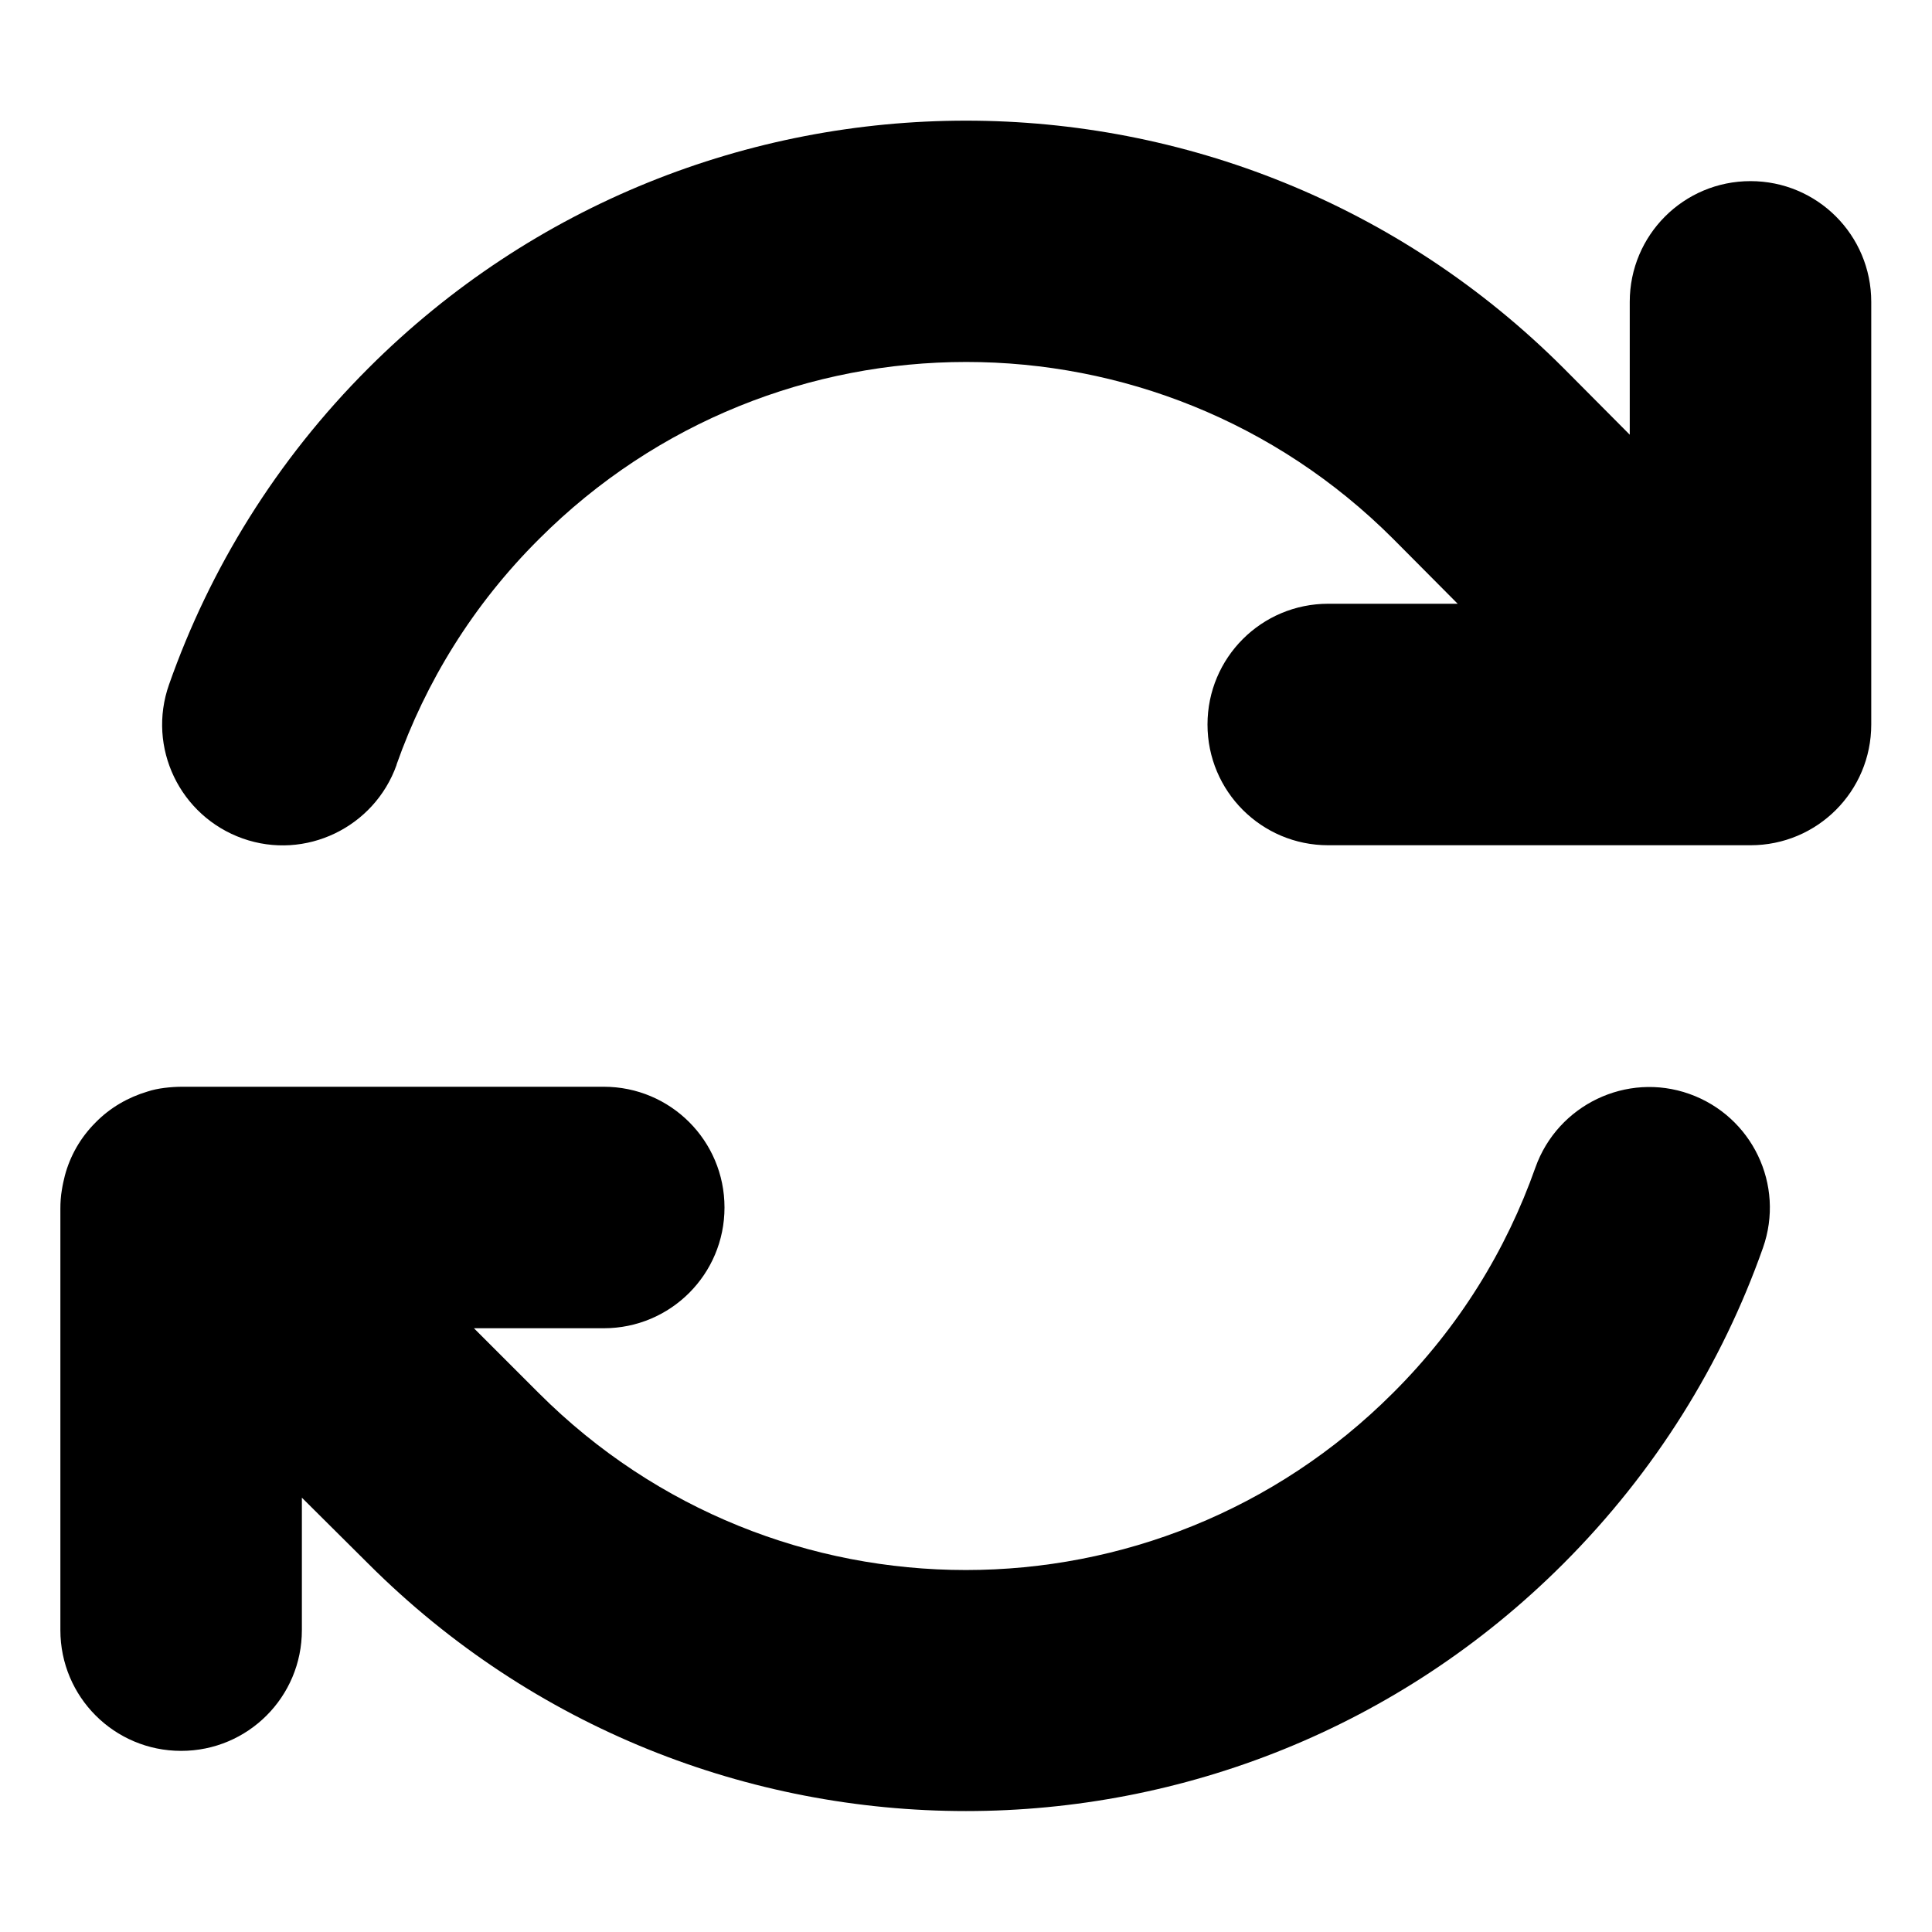
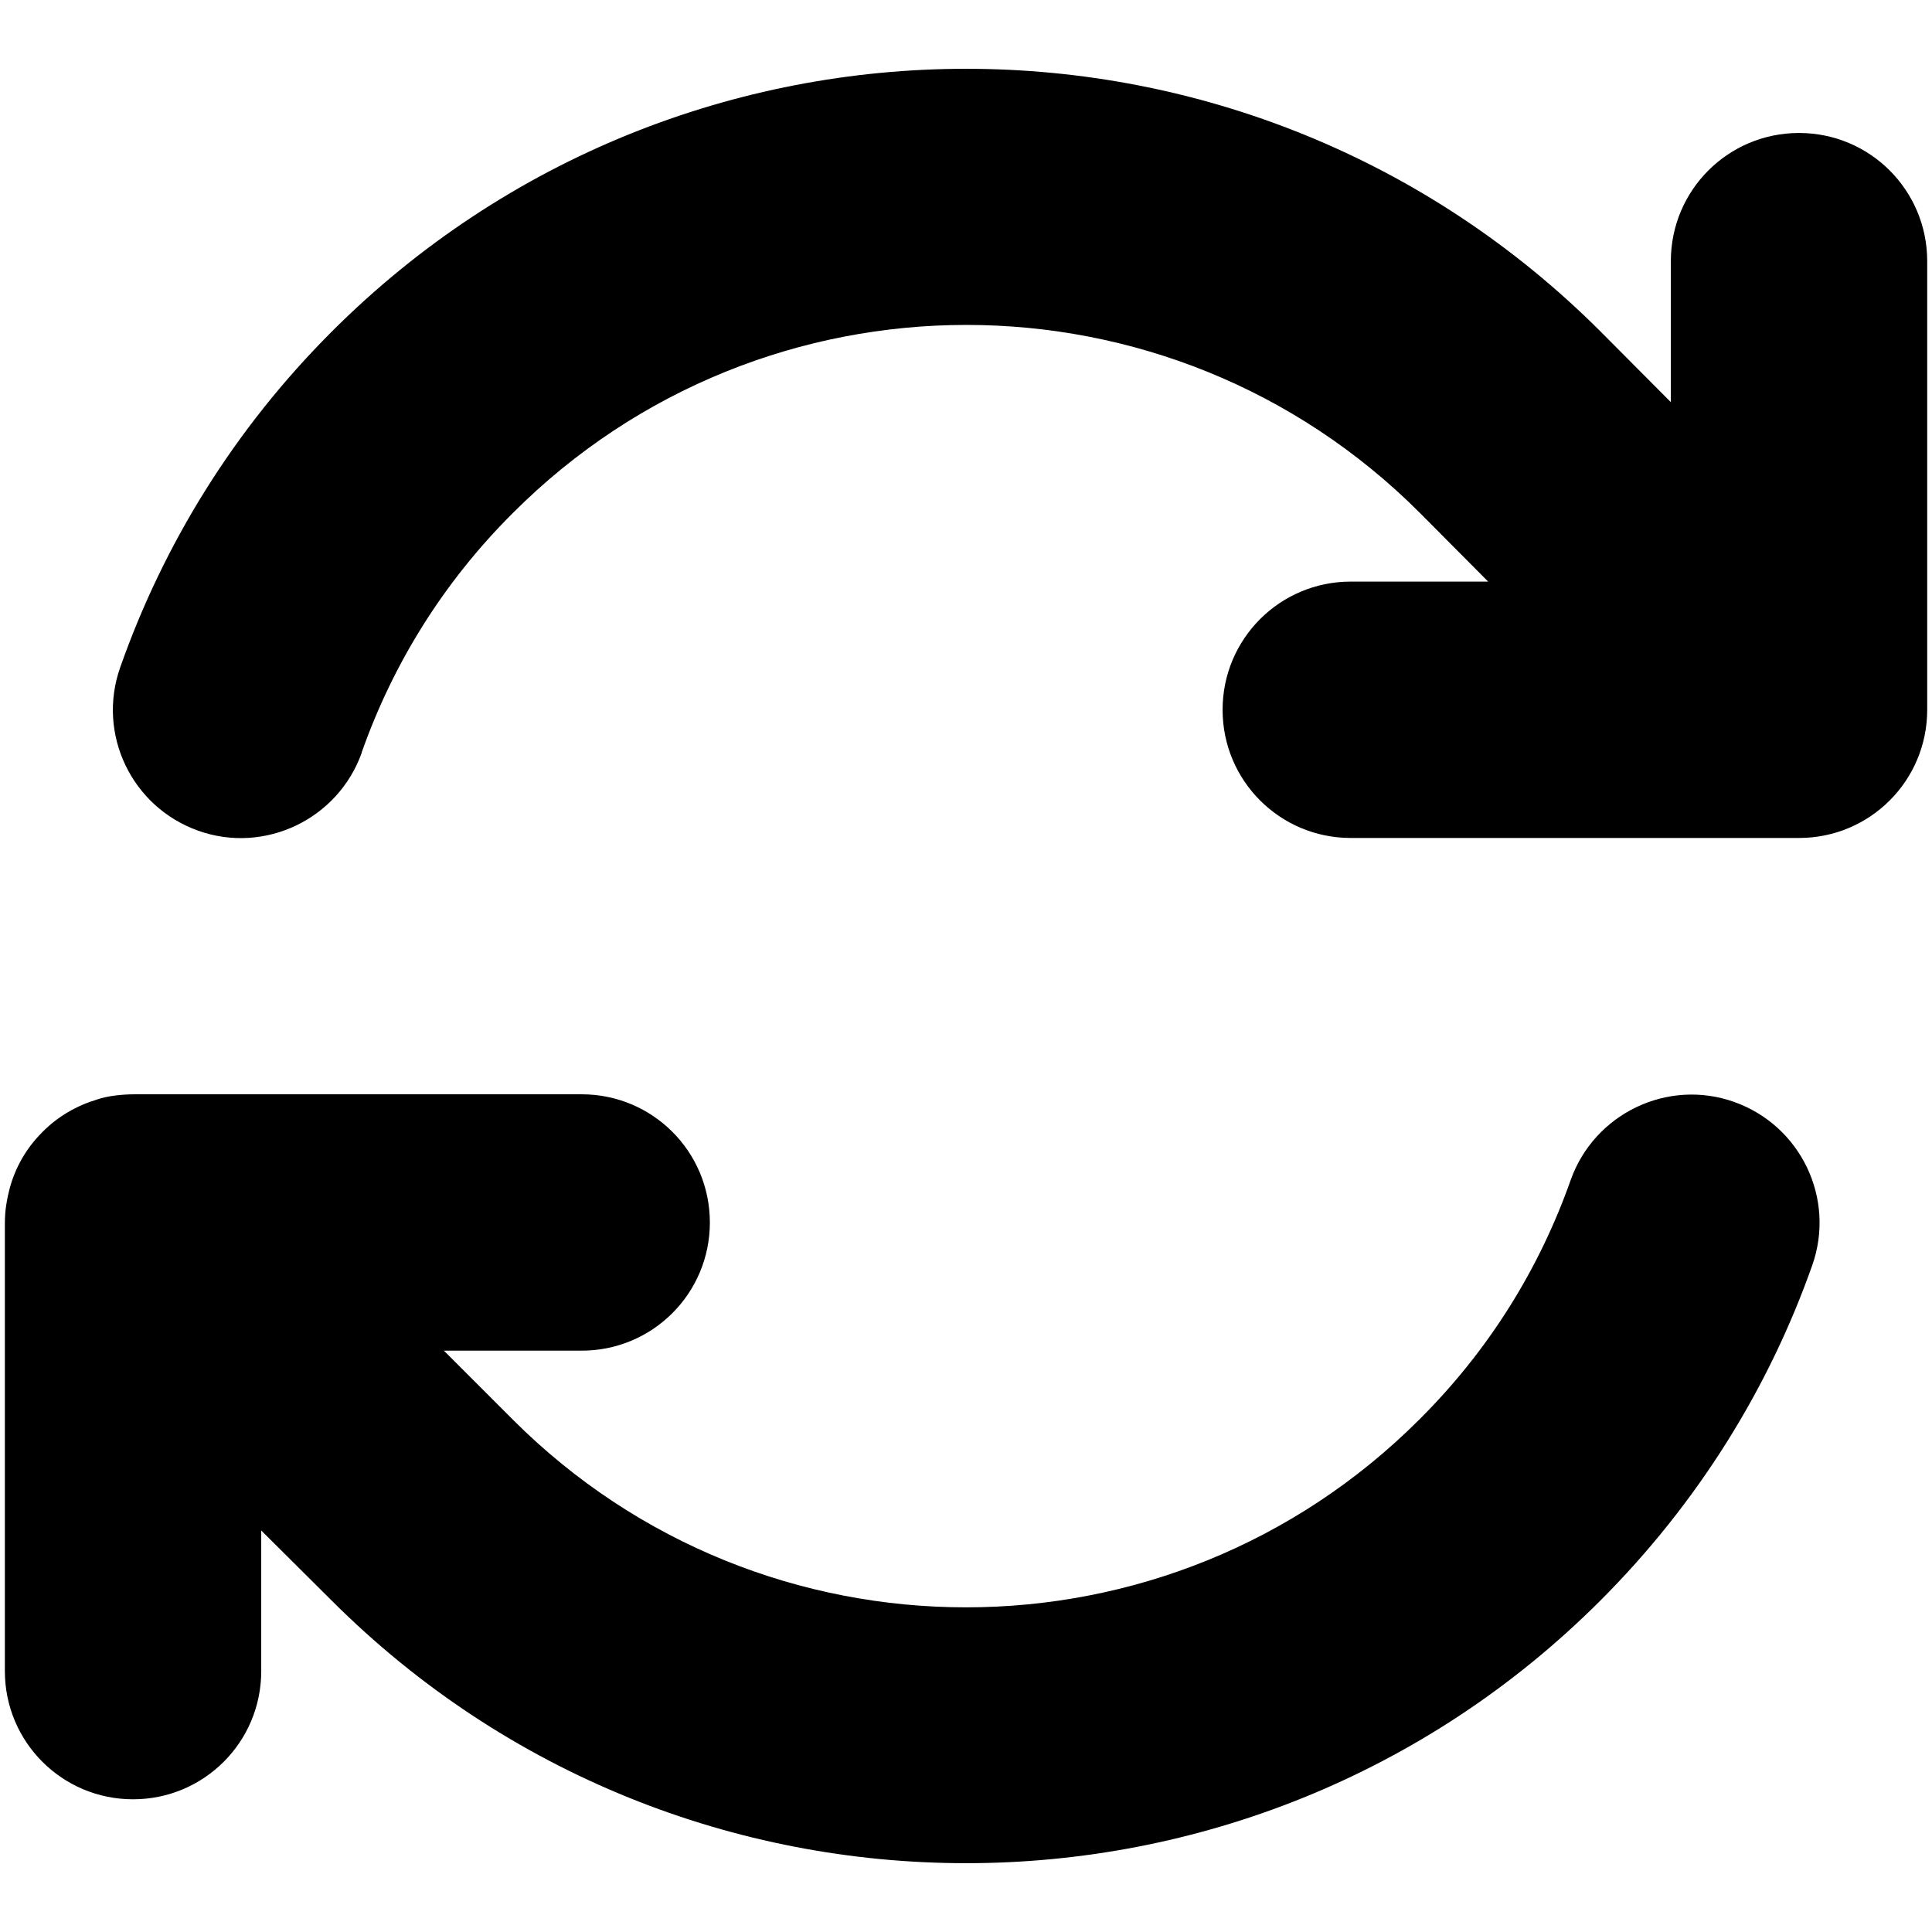
- <svg xmlns="http://www.w3.org/2000/svg" viewBox="0 0 512 512">
-   <path d="M105.1 202.6c7.7-21.8 20.2-42.3 37.8-59.8c62.5-62.5 163.8-62.5 226.3 0L386.3 160H352c-17.7 0-32 14.3-32 32s14.3 32 32 32H463.5c0 0 0 0 0 0h.4c17.7 0 32-14.3 32-32V80c0-17.7-14.3-32-32-32s-32 14.3-32 32v35.2L414.4 97.6c-87.5-87.5-229.3-87.5-316.8 0C73.2 122 55.6 150.7 44.8 181.4c-5.9 16.7 2.9 34.9 19.5 40.8s34.9-2.9 40.8-19.5zM39 289.3c-5 1.5-9.8 4.2-13.7 8.2c-4 4-6.7 8.8-8.1 14c-.3 1.2-.6 2.5-.8 3.8c-.3 1.7-.4 3.4-.4 5.1V432c0 17.7 14.3 32 32 32s32-14.3 32-32V396.9l17.6 17.5 0 0c87.5 87.4 229.3 87.4 316.7 0c24.4-24.4 42.1-53.1 52.9-83.7c5.9-16.7-2.9-34.9-19.5-40.8s-34.9 2.9-40.8 19.5c-7.7 21.8-20.2 42.3-37.8 59.8c-62.5 62.5-163.8 62.5-226.3 0l-.1-.1L125.6 352H160c17.7 0 32-14.3 32-32s-14.3-32-32-32H48.4c-1.6 0-3.2 .1-4.8 .3s-3.1 .5-4.6 1z" />
+ <svg xmlns="http://www.w3.org/2000/svg" id="Layer_1" version="1.1" viewBox="0 0 512 512">
+   <path d="M95.87,199.35c8.17-23.14,21.44-44.9,40.13-63.48,66.35-66.35,173.88-66.35,240.23,0l18.15,18.26h-36.41c-18.79,0-33.97,15.18-33.97,33.97s15.18,33.97,33.97,33.97h118.79c18.79,0,33.97-15.18,33.97-33.97v-118.89c0-18.79-15.18-33.97-33.97-33.97s-33.97,15.18-33.97,33.97v37.37l-18.58-18.68C331.32-4.99,180.79-4.99,87.91,87.89c-25.9,25.9-44.58,56.37-56.05,88.96-6.26,17.73,3.08,37.05,20.7,43.31,17.62,6.26,37.05-3.08,43.31-20.7v-.11ZM25.7,291.39c-5.31,1.59-10.4,4.46-14.54,8.7-4.25,4.25-7.11,9.34-8.6,14.86-.32,1.27-.64,2.65-.85,4.03-.32,1.8-.42,3.61-.42,5.41v118.47c0,18.79,15.18,33.97,33.97,33.97s33.97-15.18,33.97-33.97v-37.26l18.68,18.58h0c92.88,92.78,243.41,92.78,336.19,0,25.9-25.9,44.69-56.37,56.16-88.85,6.26-17.73-3.08-37.05-20.7-43.31-17.62-6.26-37.05,3.08-43.31,20.7-8.17,23.14-21.44,44.9-40.13,63.48-66.35,66.35-173.88,66.35-240.23,0l-.11-.11-18.15-18.15h36.52c18.79,0,33.97-15.18,33.97-33.97s-15.18-33.97-33.97-33.97H35.68c-1.7,0-3.4.11-5.1.32s-3.29.53-4.88,1.06Z" />
</svg>
